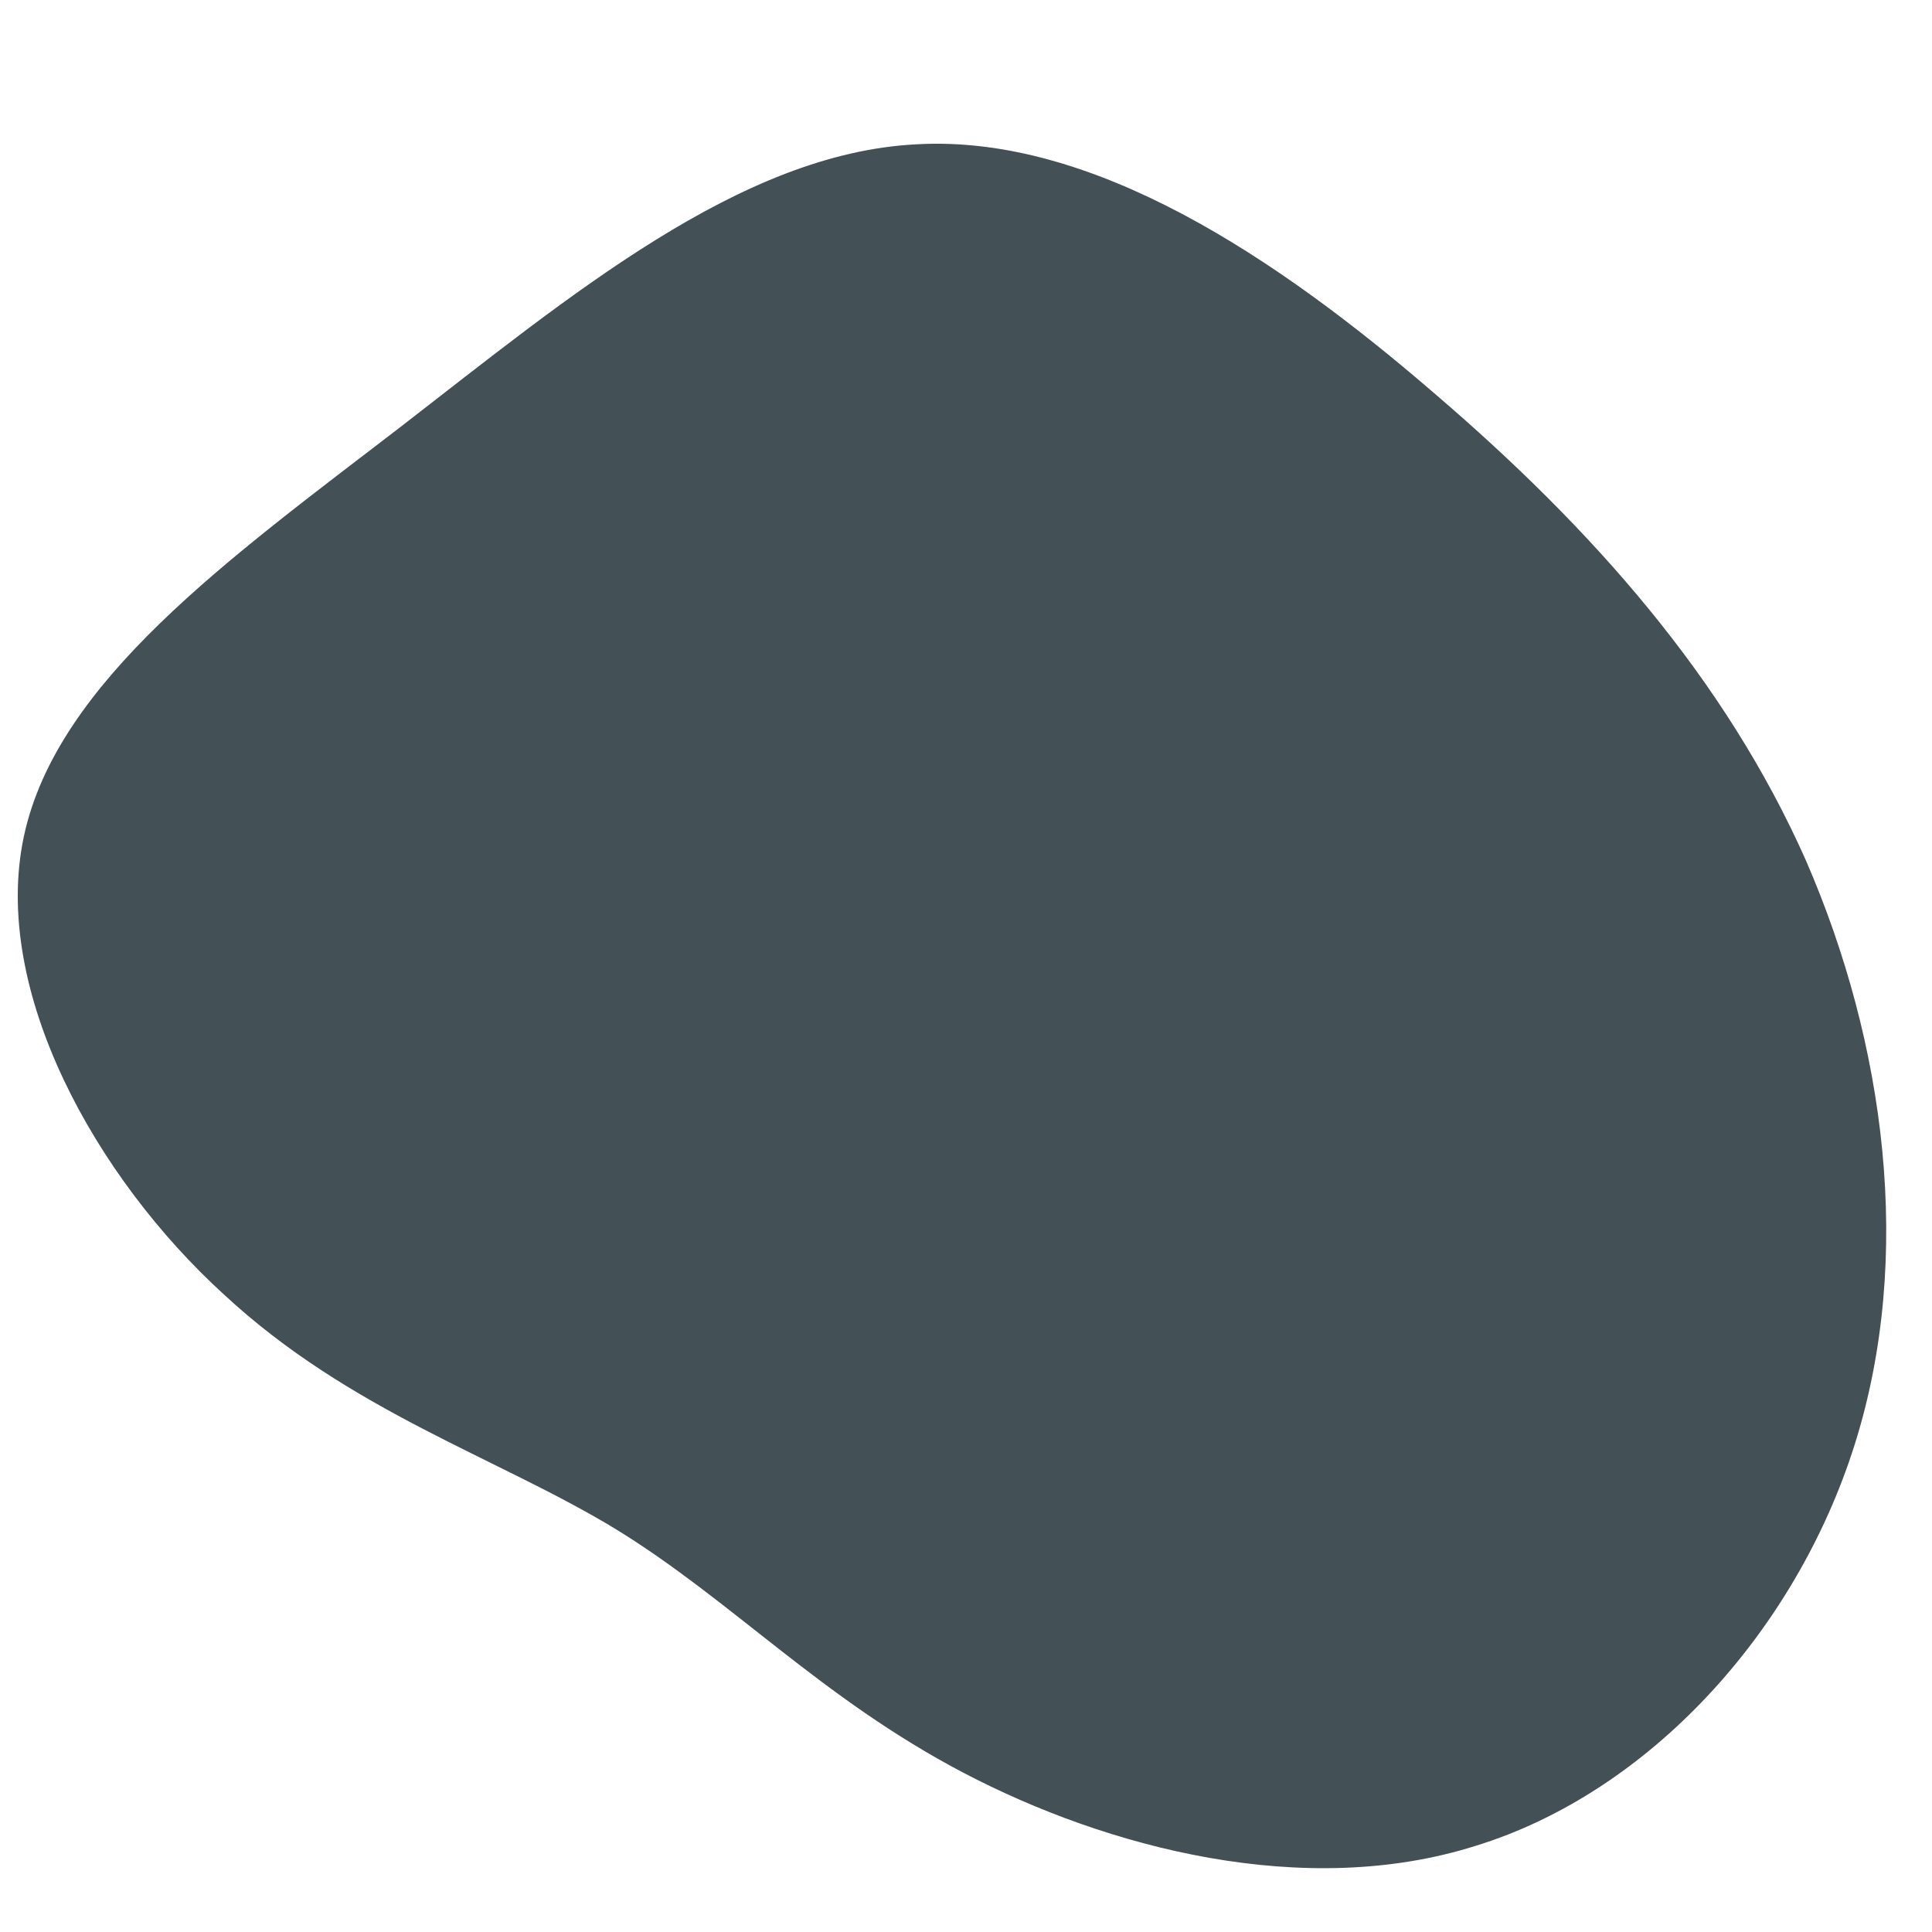
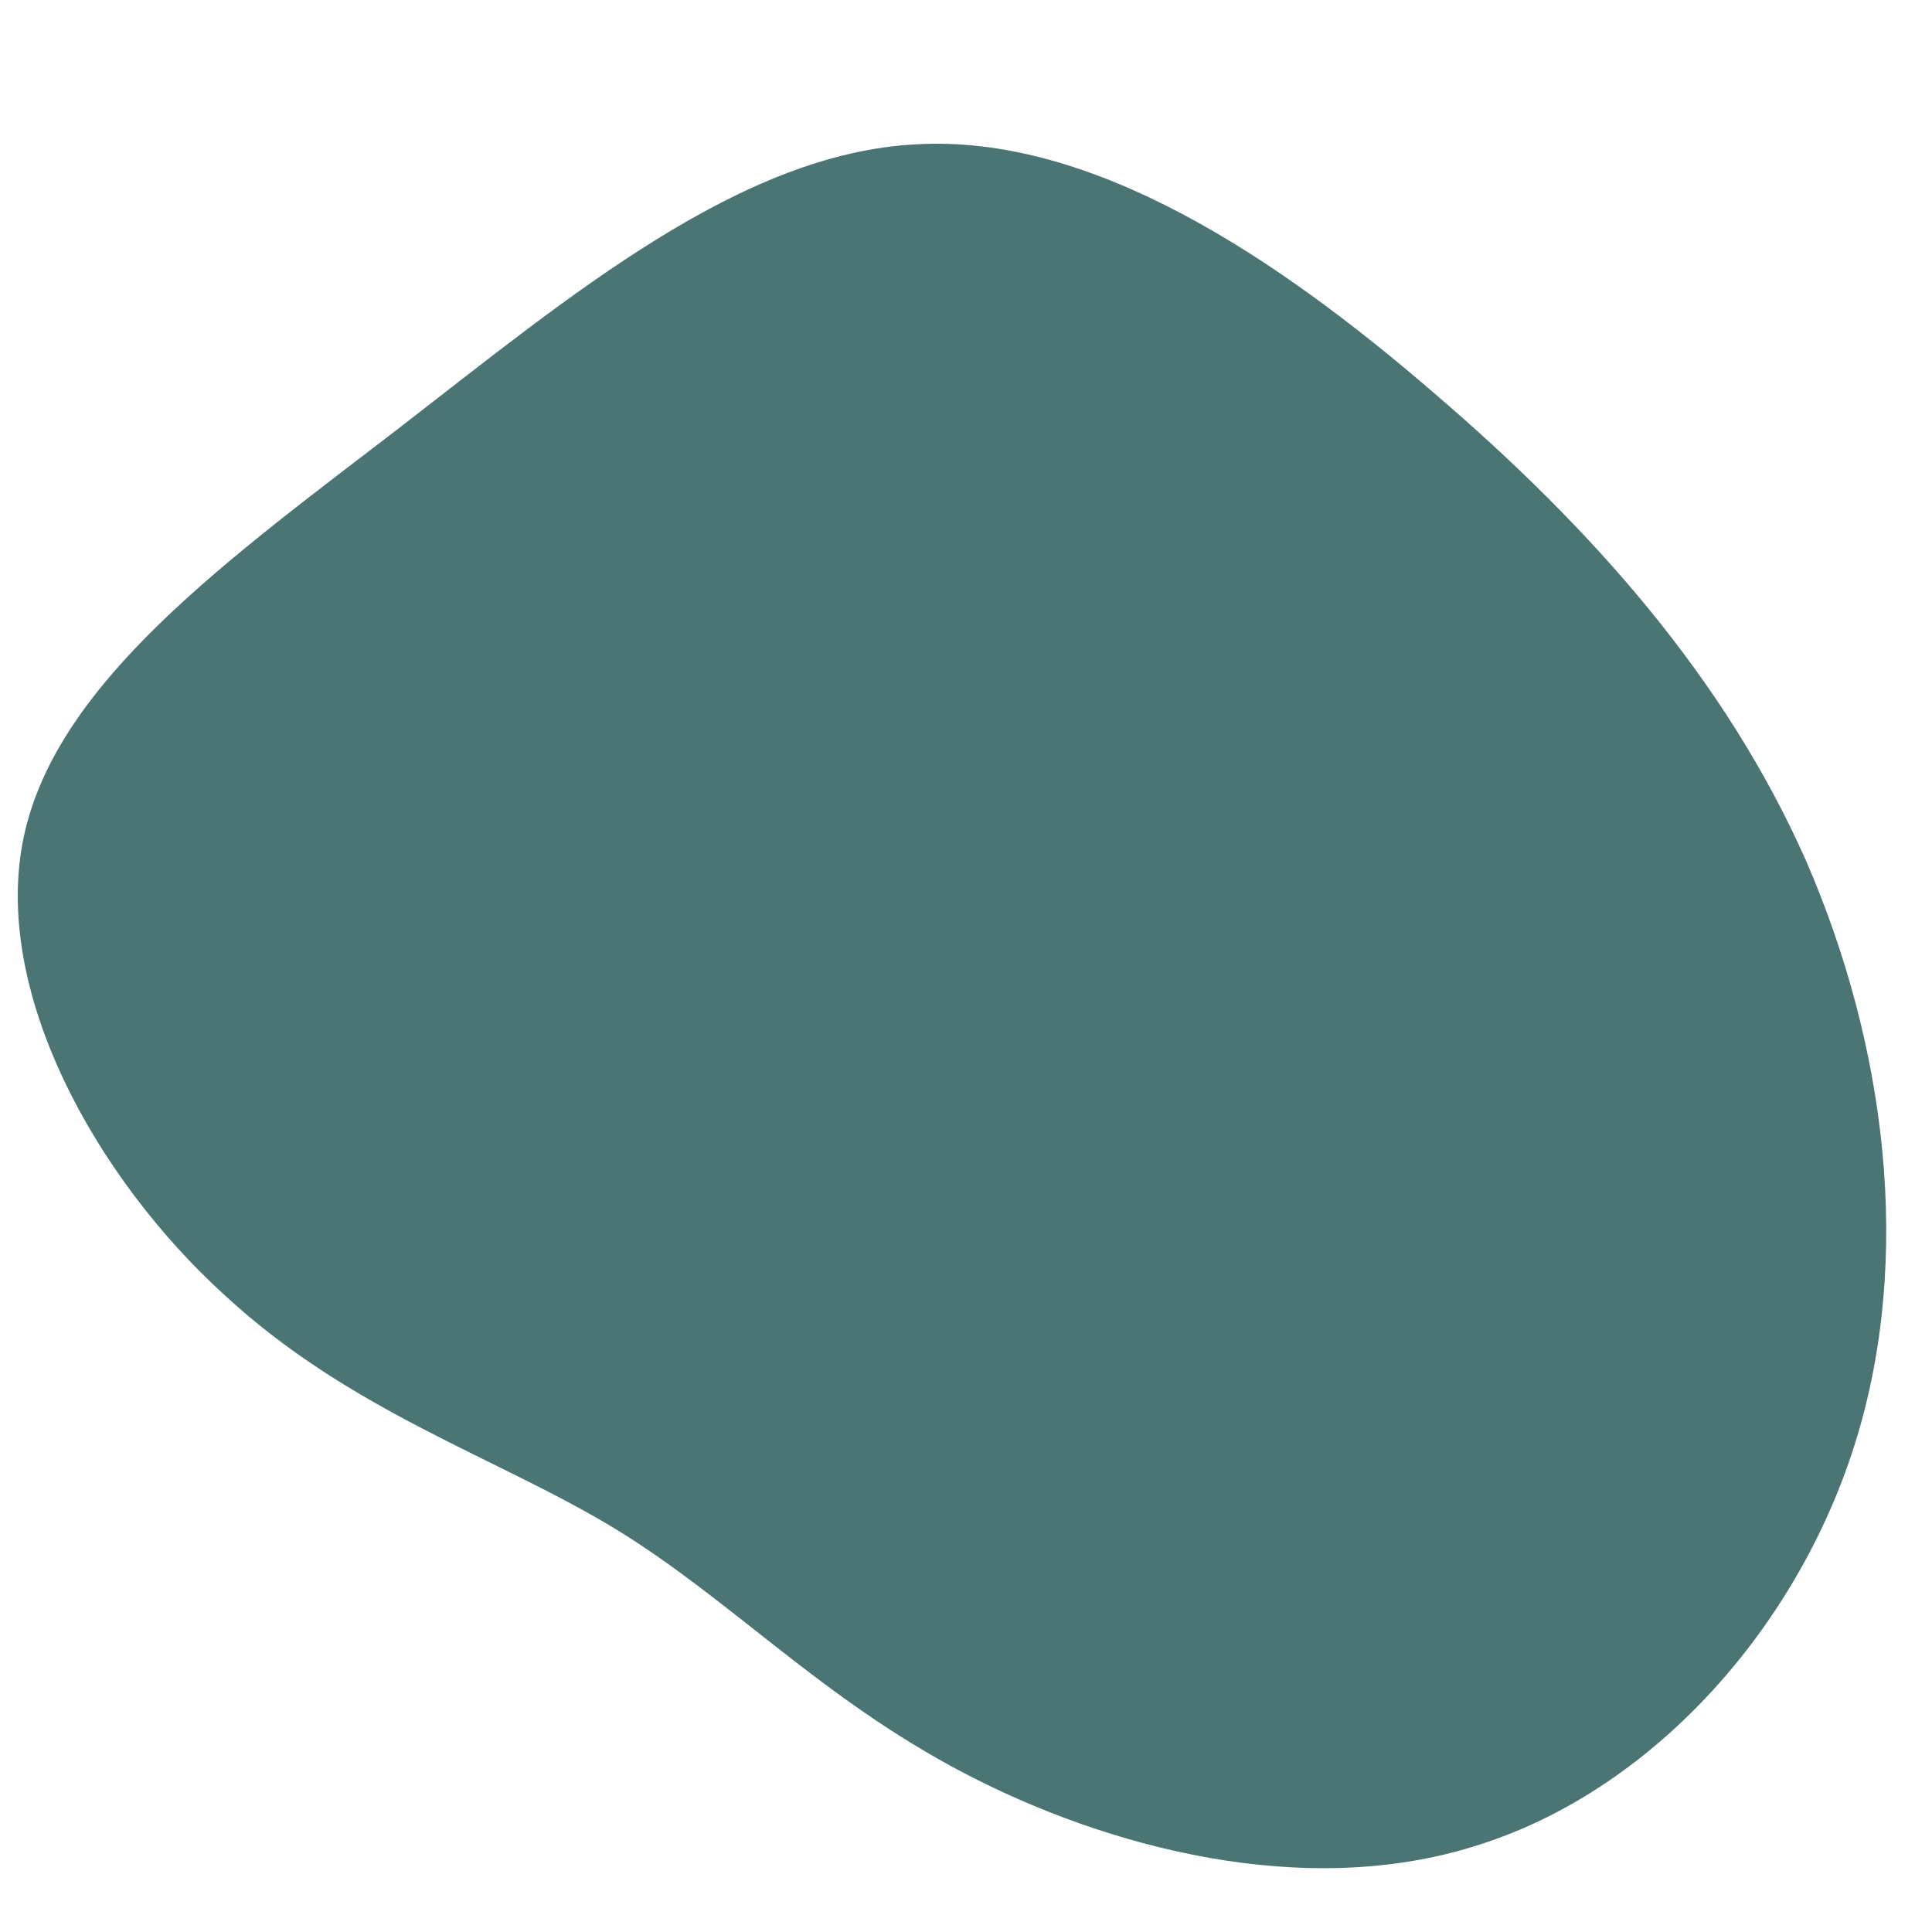
<svg xmlns="http://www.w3.org/2000/svg" viewBox="0 0 170 170">
-   <path fill="#435055" d="M46.2,-65.4C60.1,-53.5,71.8,-40.3,78.9,-24.3C85.9,-8.2,88.4,10.6,83.2,27.1C78,43.6,65.1,57.7,49.9,62.4C34.8,67.2,17.4,62.6,4.8,56C-7.8,49.4,-15.6,40.8,-25.9,34.5C-36.3,28.2,-49.2,24.2,-60.3,13.9C-71.5,3.7,-80.8,-12.8,-77.9,-26.4C-75,-40,-59.9,-50.8,-44.8,-62.4C-29.8,-74,-14.9,-86.5,0.6,-87.3C16.1,-88.2,32.3,-77.4,46.2,-65.4Z" transform="translate(80 100)" />
+   <path fill="#4B7474" d="M46.2,-65.4C60.1,-53.5,71.8,-40.3,78.9,-24.3C85.9,-8.2,88.4,10.6,83.2,27.1C78,43.6,65.1,57.7,49.9,62.4C34.8,67.2,17.4,62.6,4.8,56C-7.8,49.4,-15.6,40.8,-25.9,34.5C-36.3,28.2,-49.2,24.2,-60.3,13.9C-71.5,3.7,-80.8,-12.8,-77.9,-26.4C-75,-40,-59.9,-50.8,-44.8,-62.4C-29.8,-74,-14.9,-86.5,0.6,-87.3C16.1,-88.2,32.3,-77.4,46.2,-65.4Z" transform="translate(80 100)" />
</svg>
